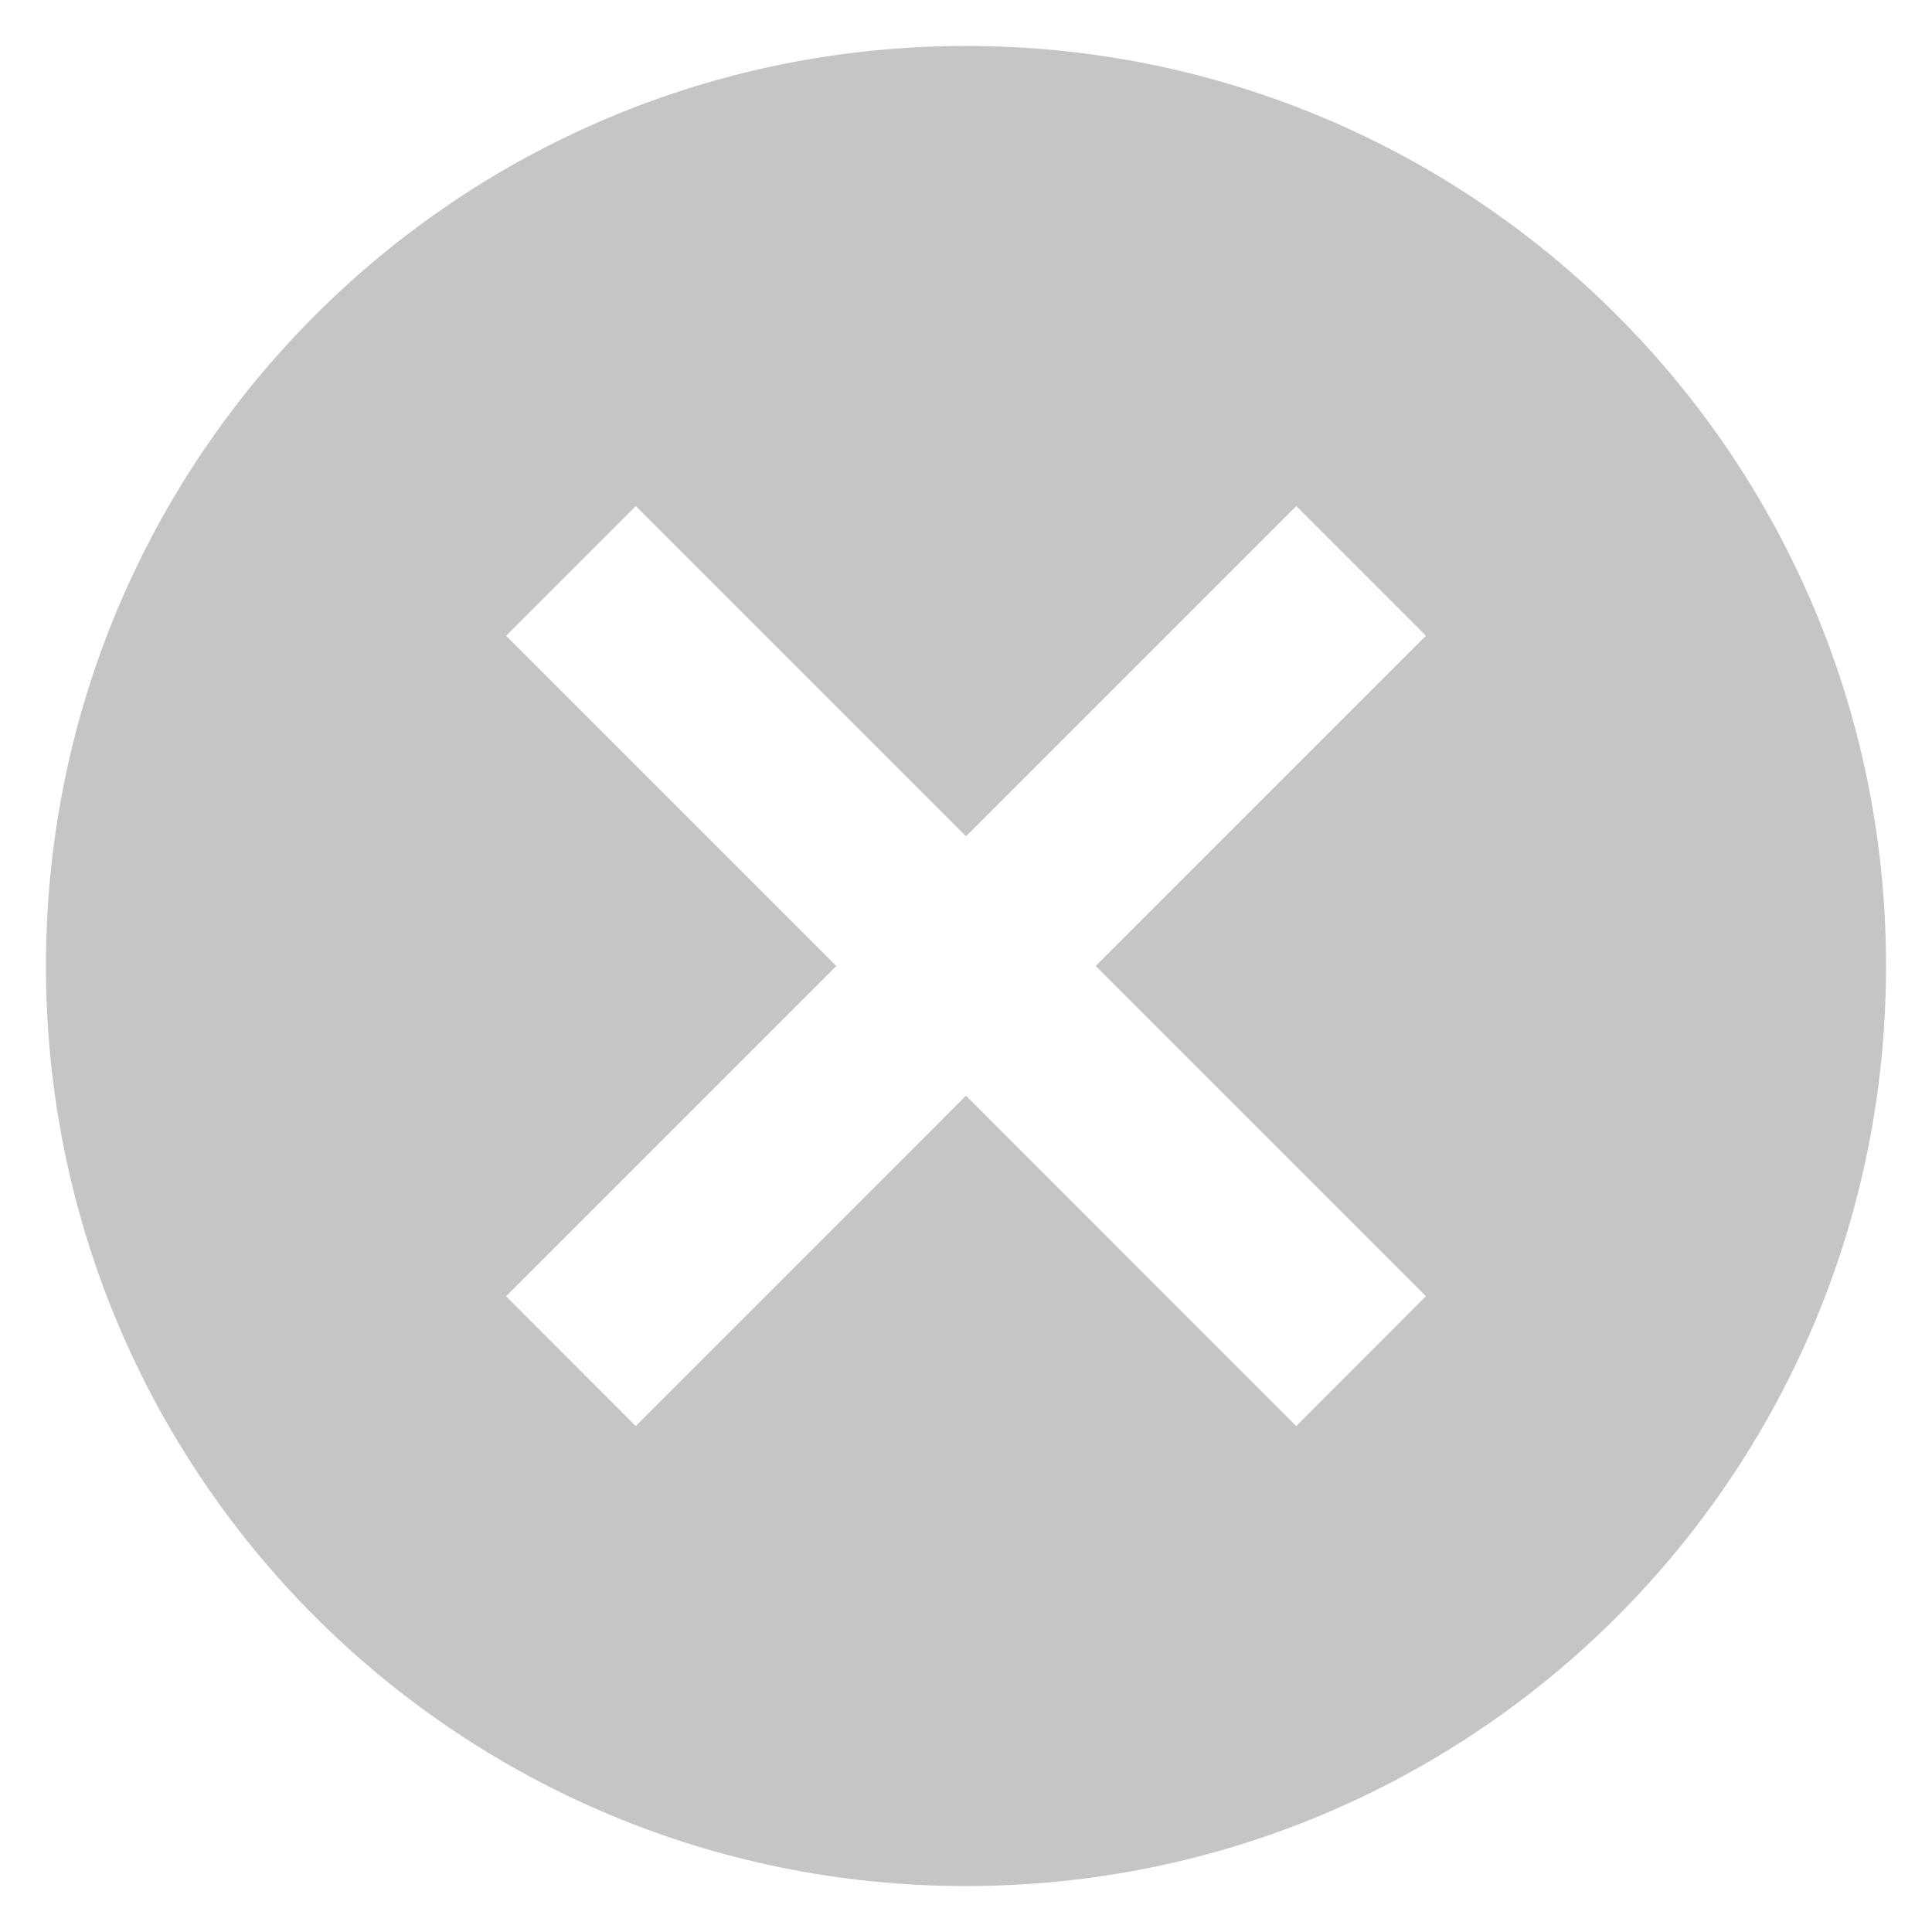
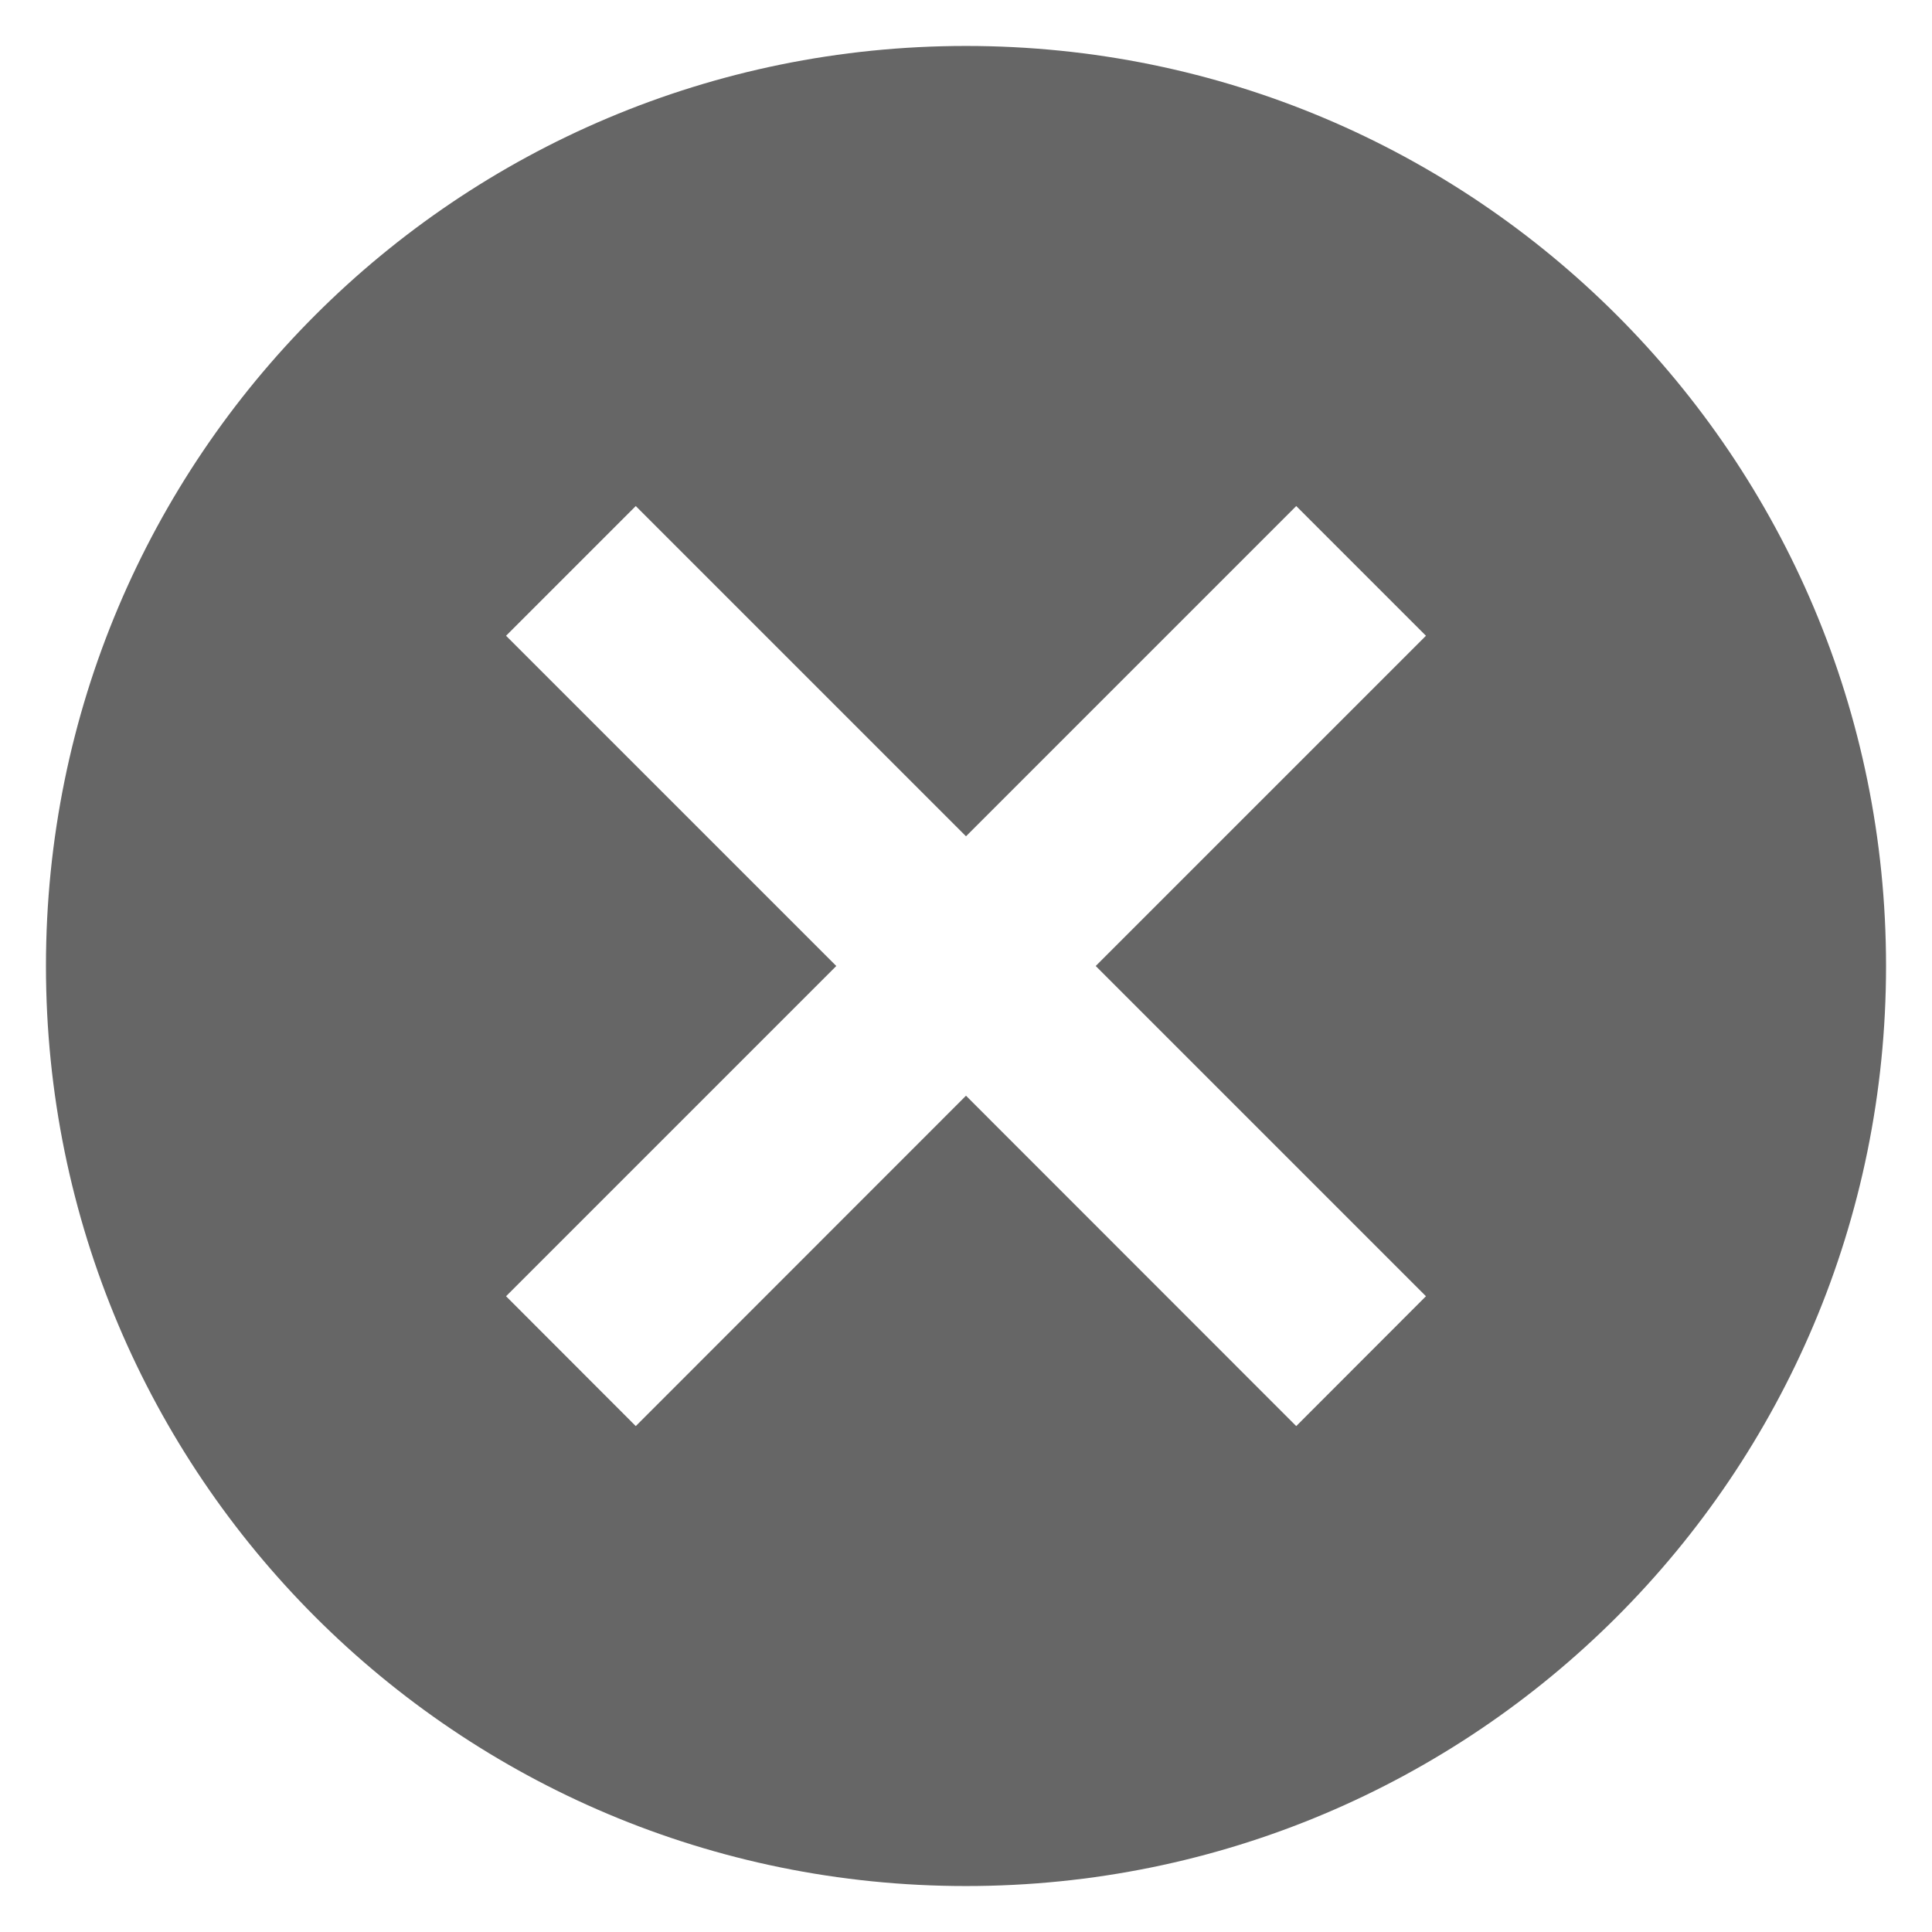
<svg xmlns="http://www.w3.org/2000/svg" width="20" height="20" viewBox="0 0 14 14" fill="none">
-   <path d="M7 0.333C3.313 0.333 0.333 3.313 0.333 7C0.333 10.687 3.313 13.667 7 13.667C10.687 13.667 13.667 10.687 13.667 7C13.667 3.313 10.687 0.333 7 0.333ZM10.333 9.393L9.393 10.334L7 7.94L4.607 10.334L3.667 9.393L6.06 7L3.667 4.607L4.607 3.667L7 6.06L9.393 3.667L10.333 4.607L7.94 7L10.333 9.393Z" fill="black" fill-opacity="0.23" />
+   <path d="M7 0.333C3.313 0.333 0.333 3.313 0.333 7C0.333 10.687 3.313 13.667 7 13.667C10.687 13.667 13.667 10.687 13.667 7C13.667 3.313 10.687 0.333 7 0.333ZM10.333 9.393L9.393 10.334L7 7.94L4.607 10.334L3.667 9.393L6.06 7L3.667 4.607L4.607 3.667L7 6.06L9.393 3.667L10.333 4.607L7.94 7L10.333 9.393Z" fill="black" fill-opacity="0.6" />
</svg>
